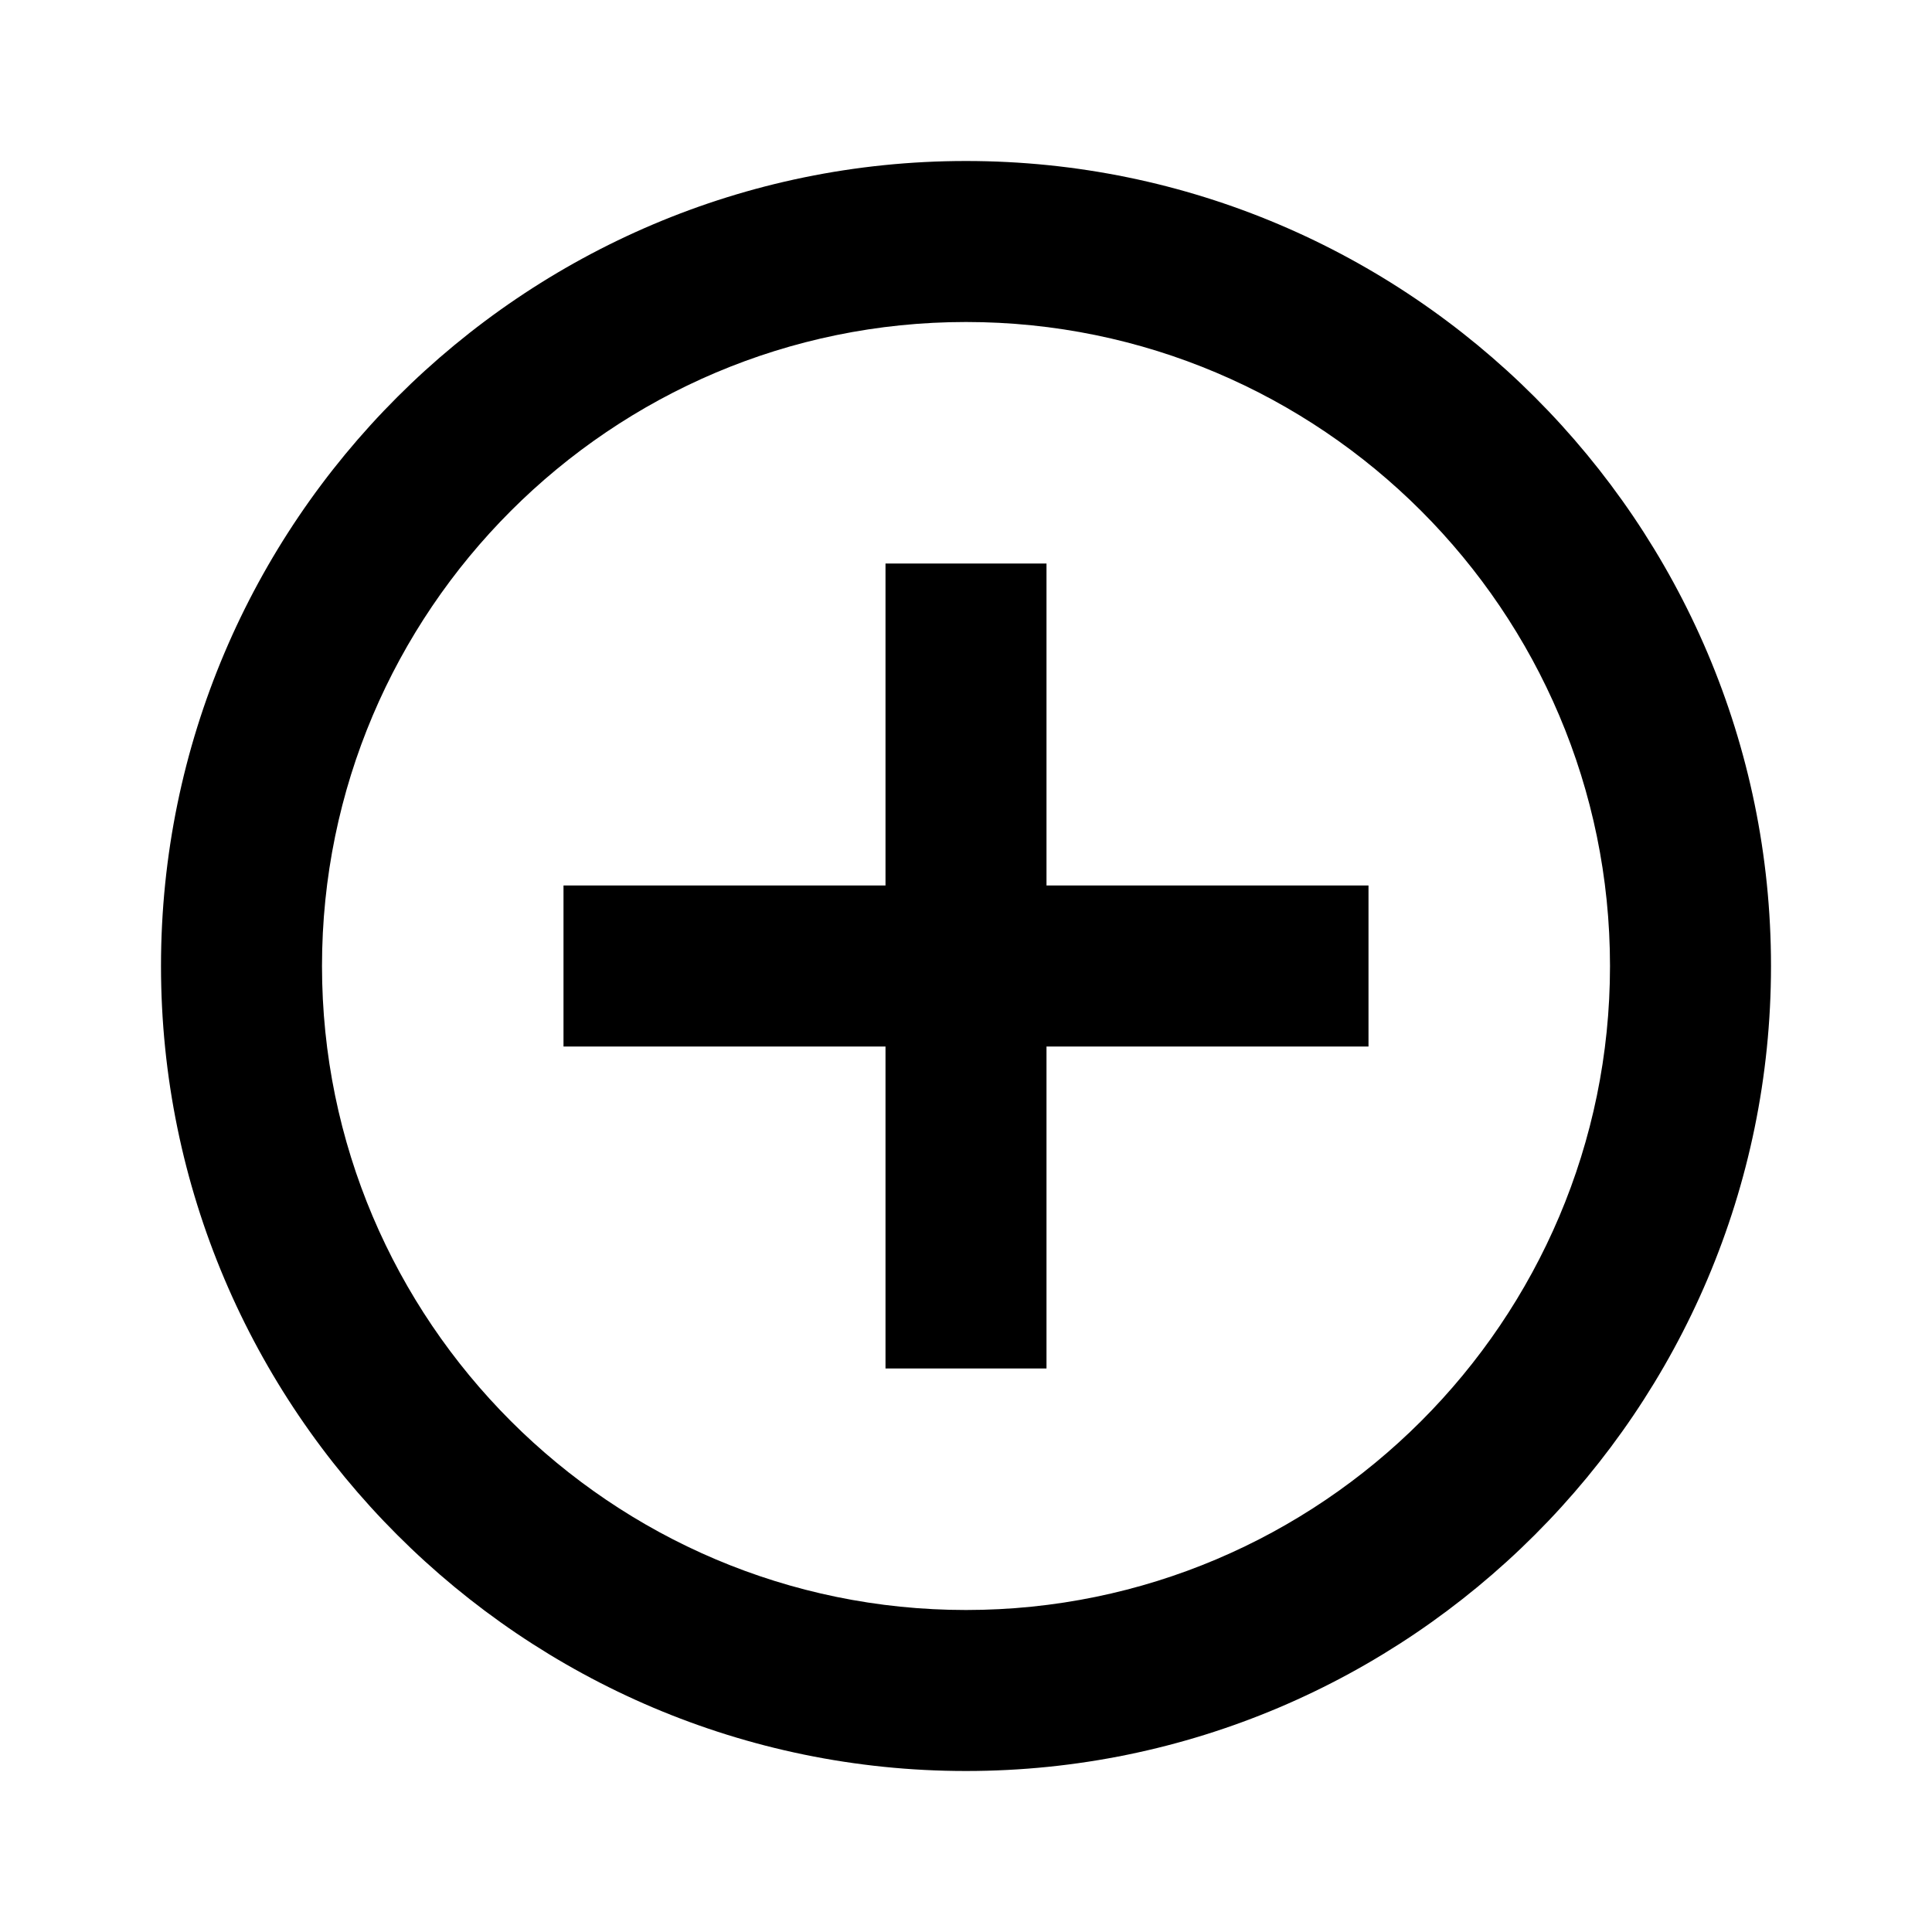
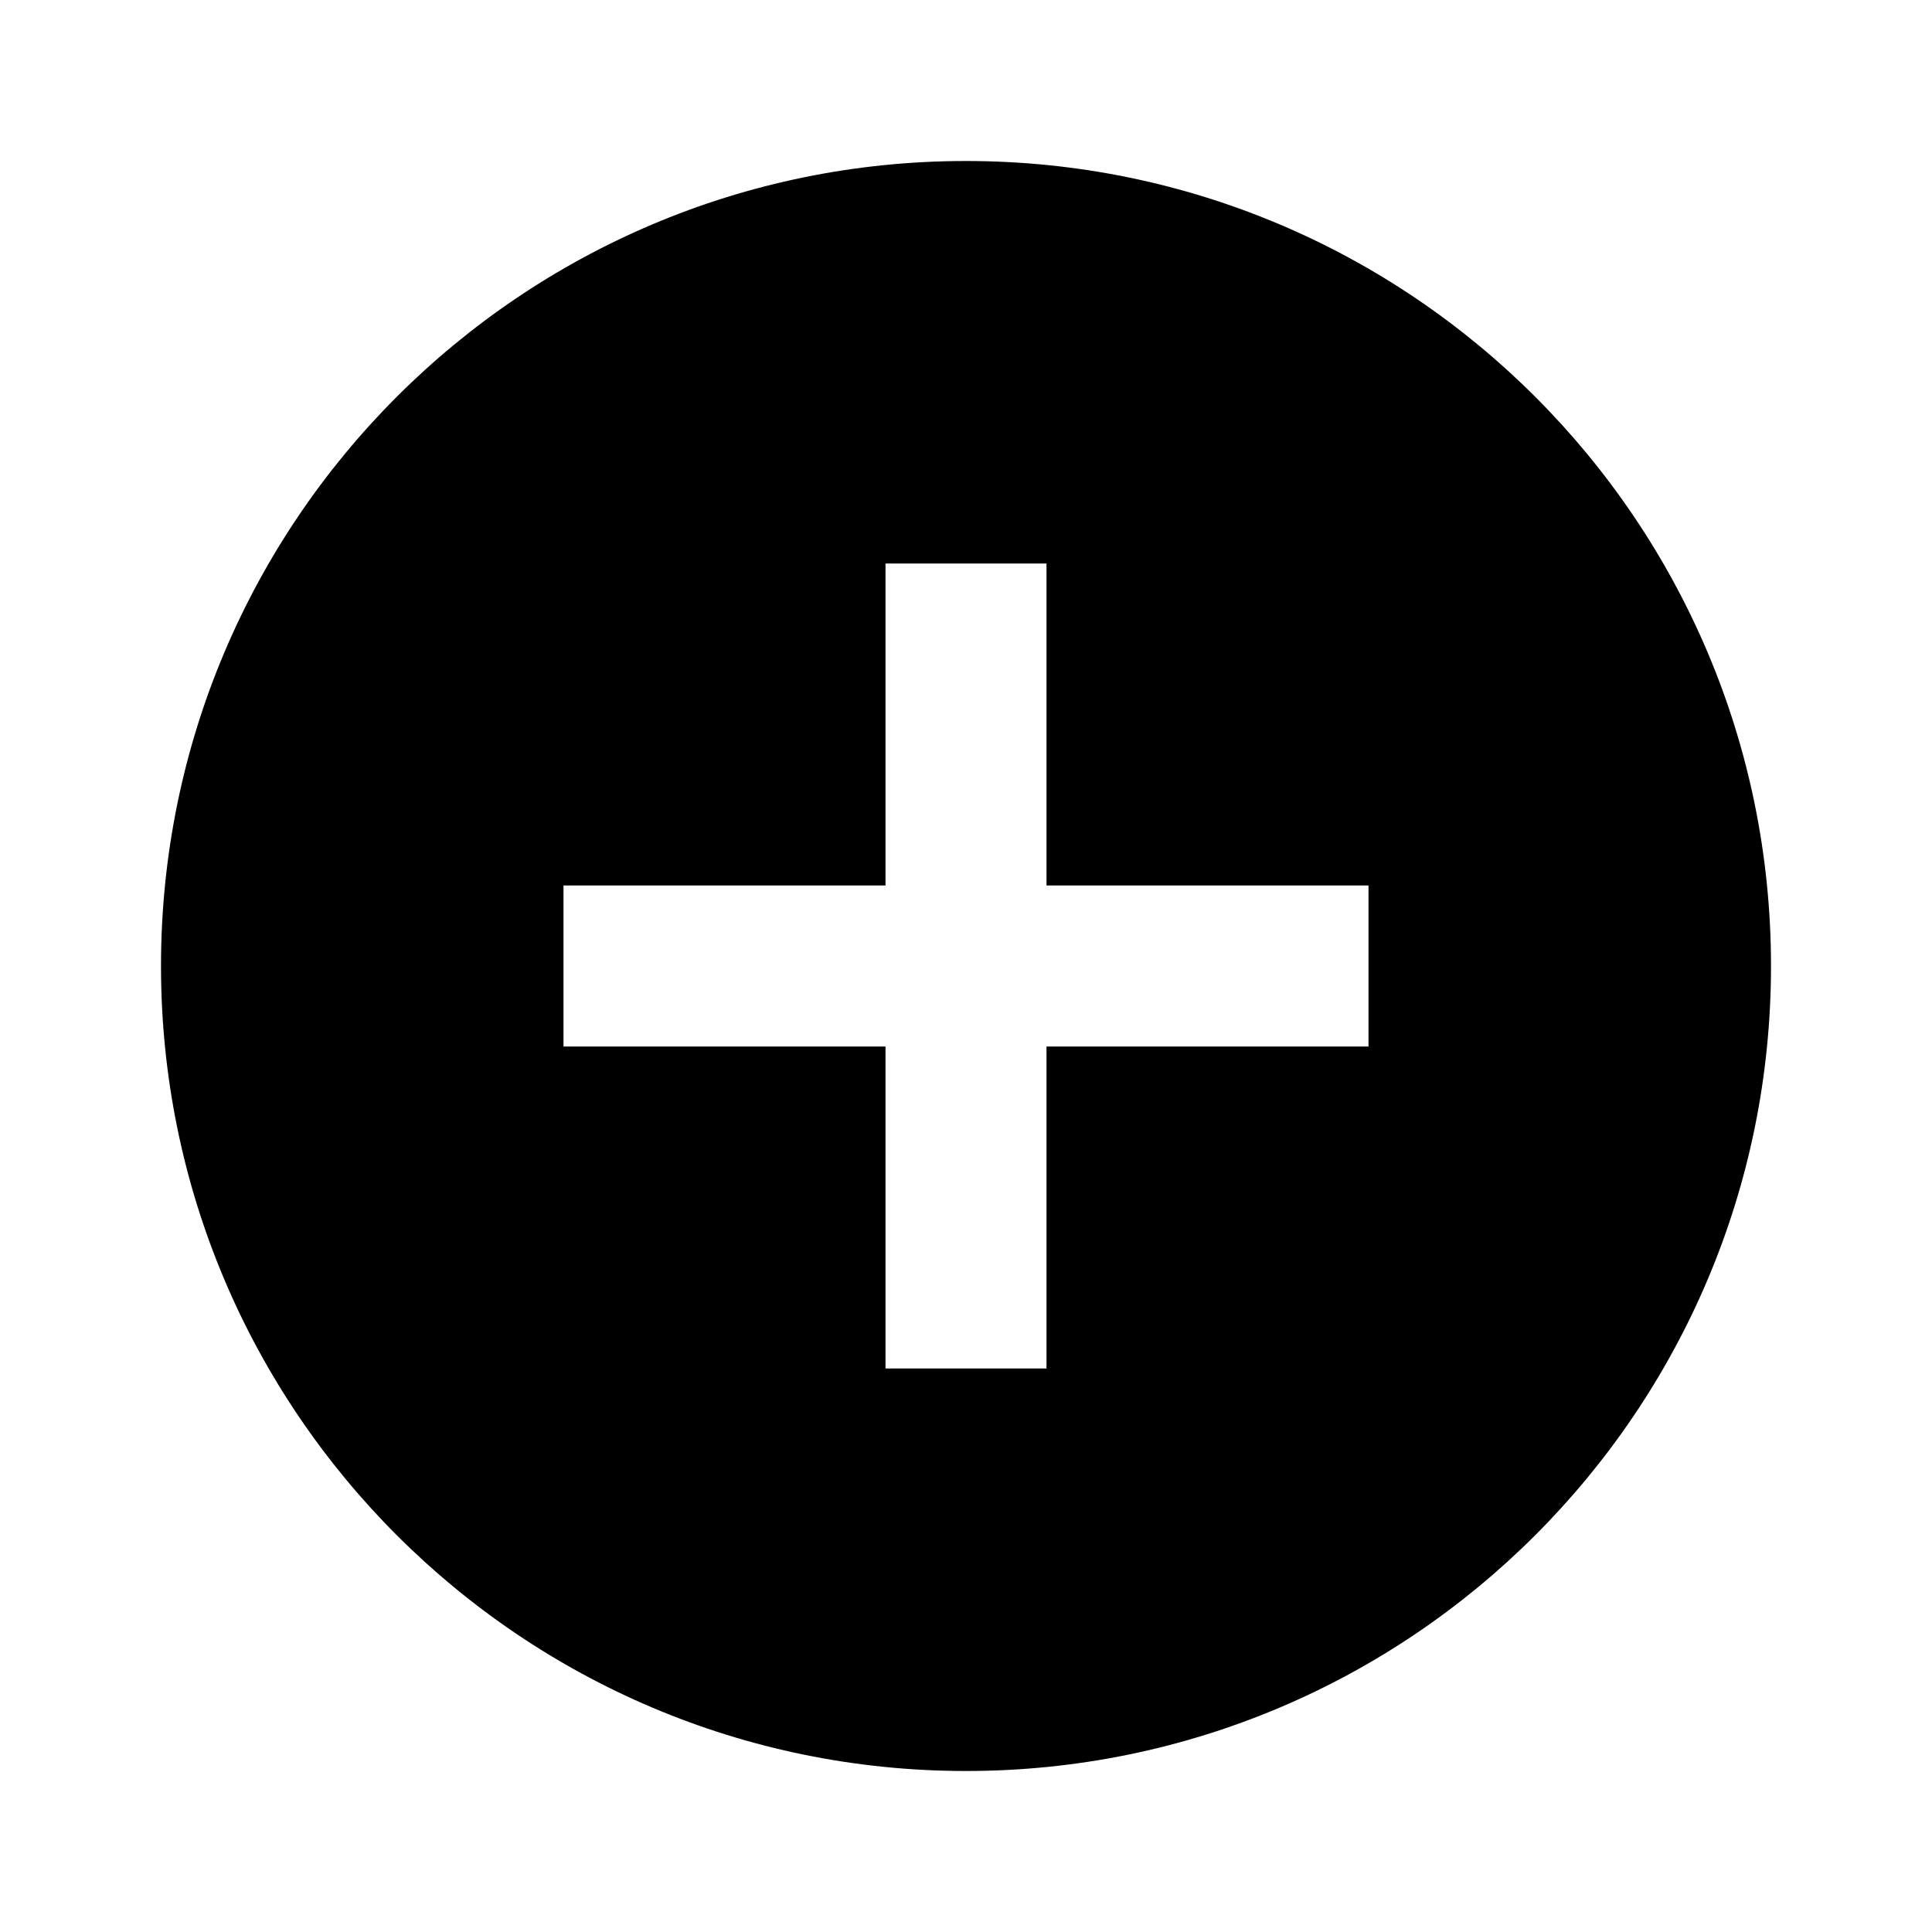
- <svg xmlns="http://www.w3.org/2000/svg" height="24" viewBox="0 0 24 24" width="24">
-   <path d="M0 0h24v24H0V0z" fill="none" />
-   <path d="M13 7h-2v4H7v2h4v4h2v-4h4v-2h-4V7zm-1-5C6.49 2 2 6.49 2 12s4.49 10 10 10 10-4.49 10-10S17.51 2 12 2zm0 18c-4.41 0-8-3.59-8-8s3.59-8 8-8 8 3.59 8 8-3.59 8-8 8z" />
+ <svg xmlns="http://www.w3.org/2000/svg" version="1.1" width="24" height="24" viewBox="0 0 24 24">
+   <path d="M17,13H13V17H11V13H7V11H11V7H13V11H17M12,2A10,10 0 0,0 2,12A10,10 0 0,0 12,22A10,10 0 0,0 22,12A10,10 0 0,0 12,2Z" />
</svg>
